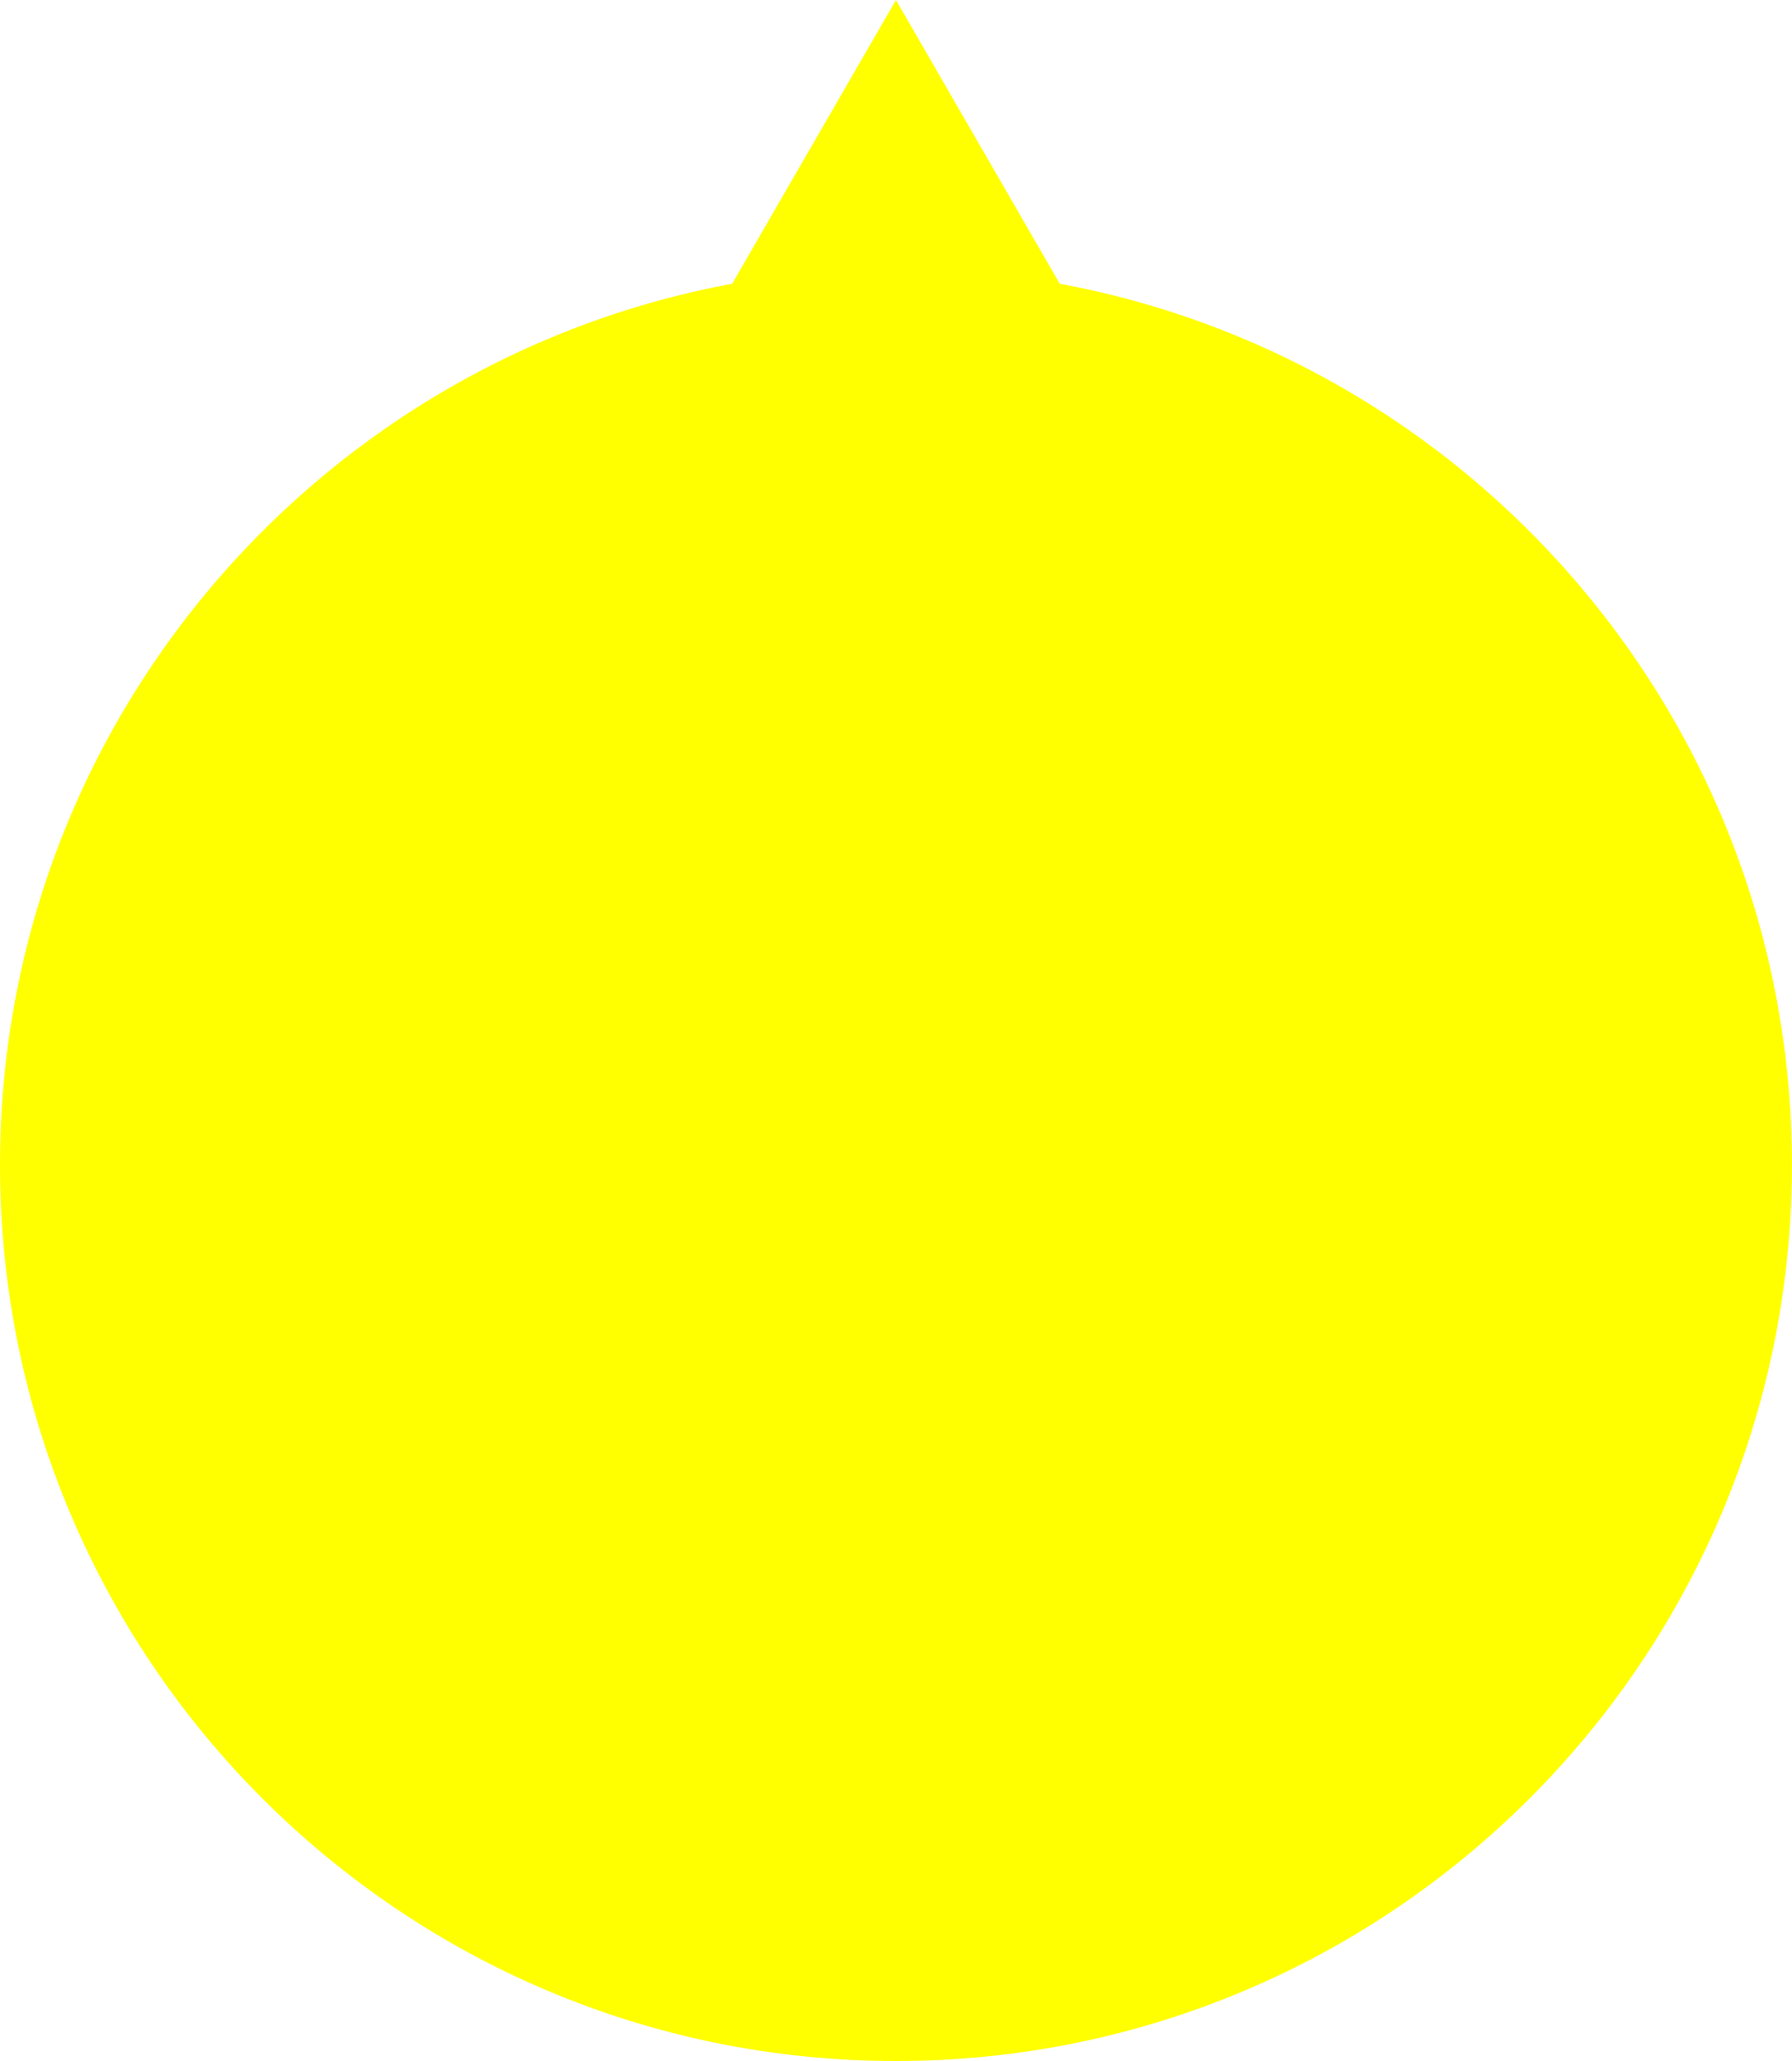
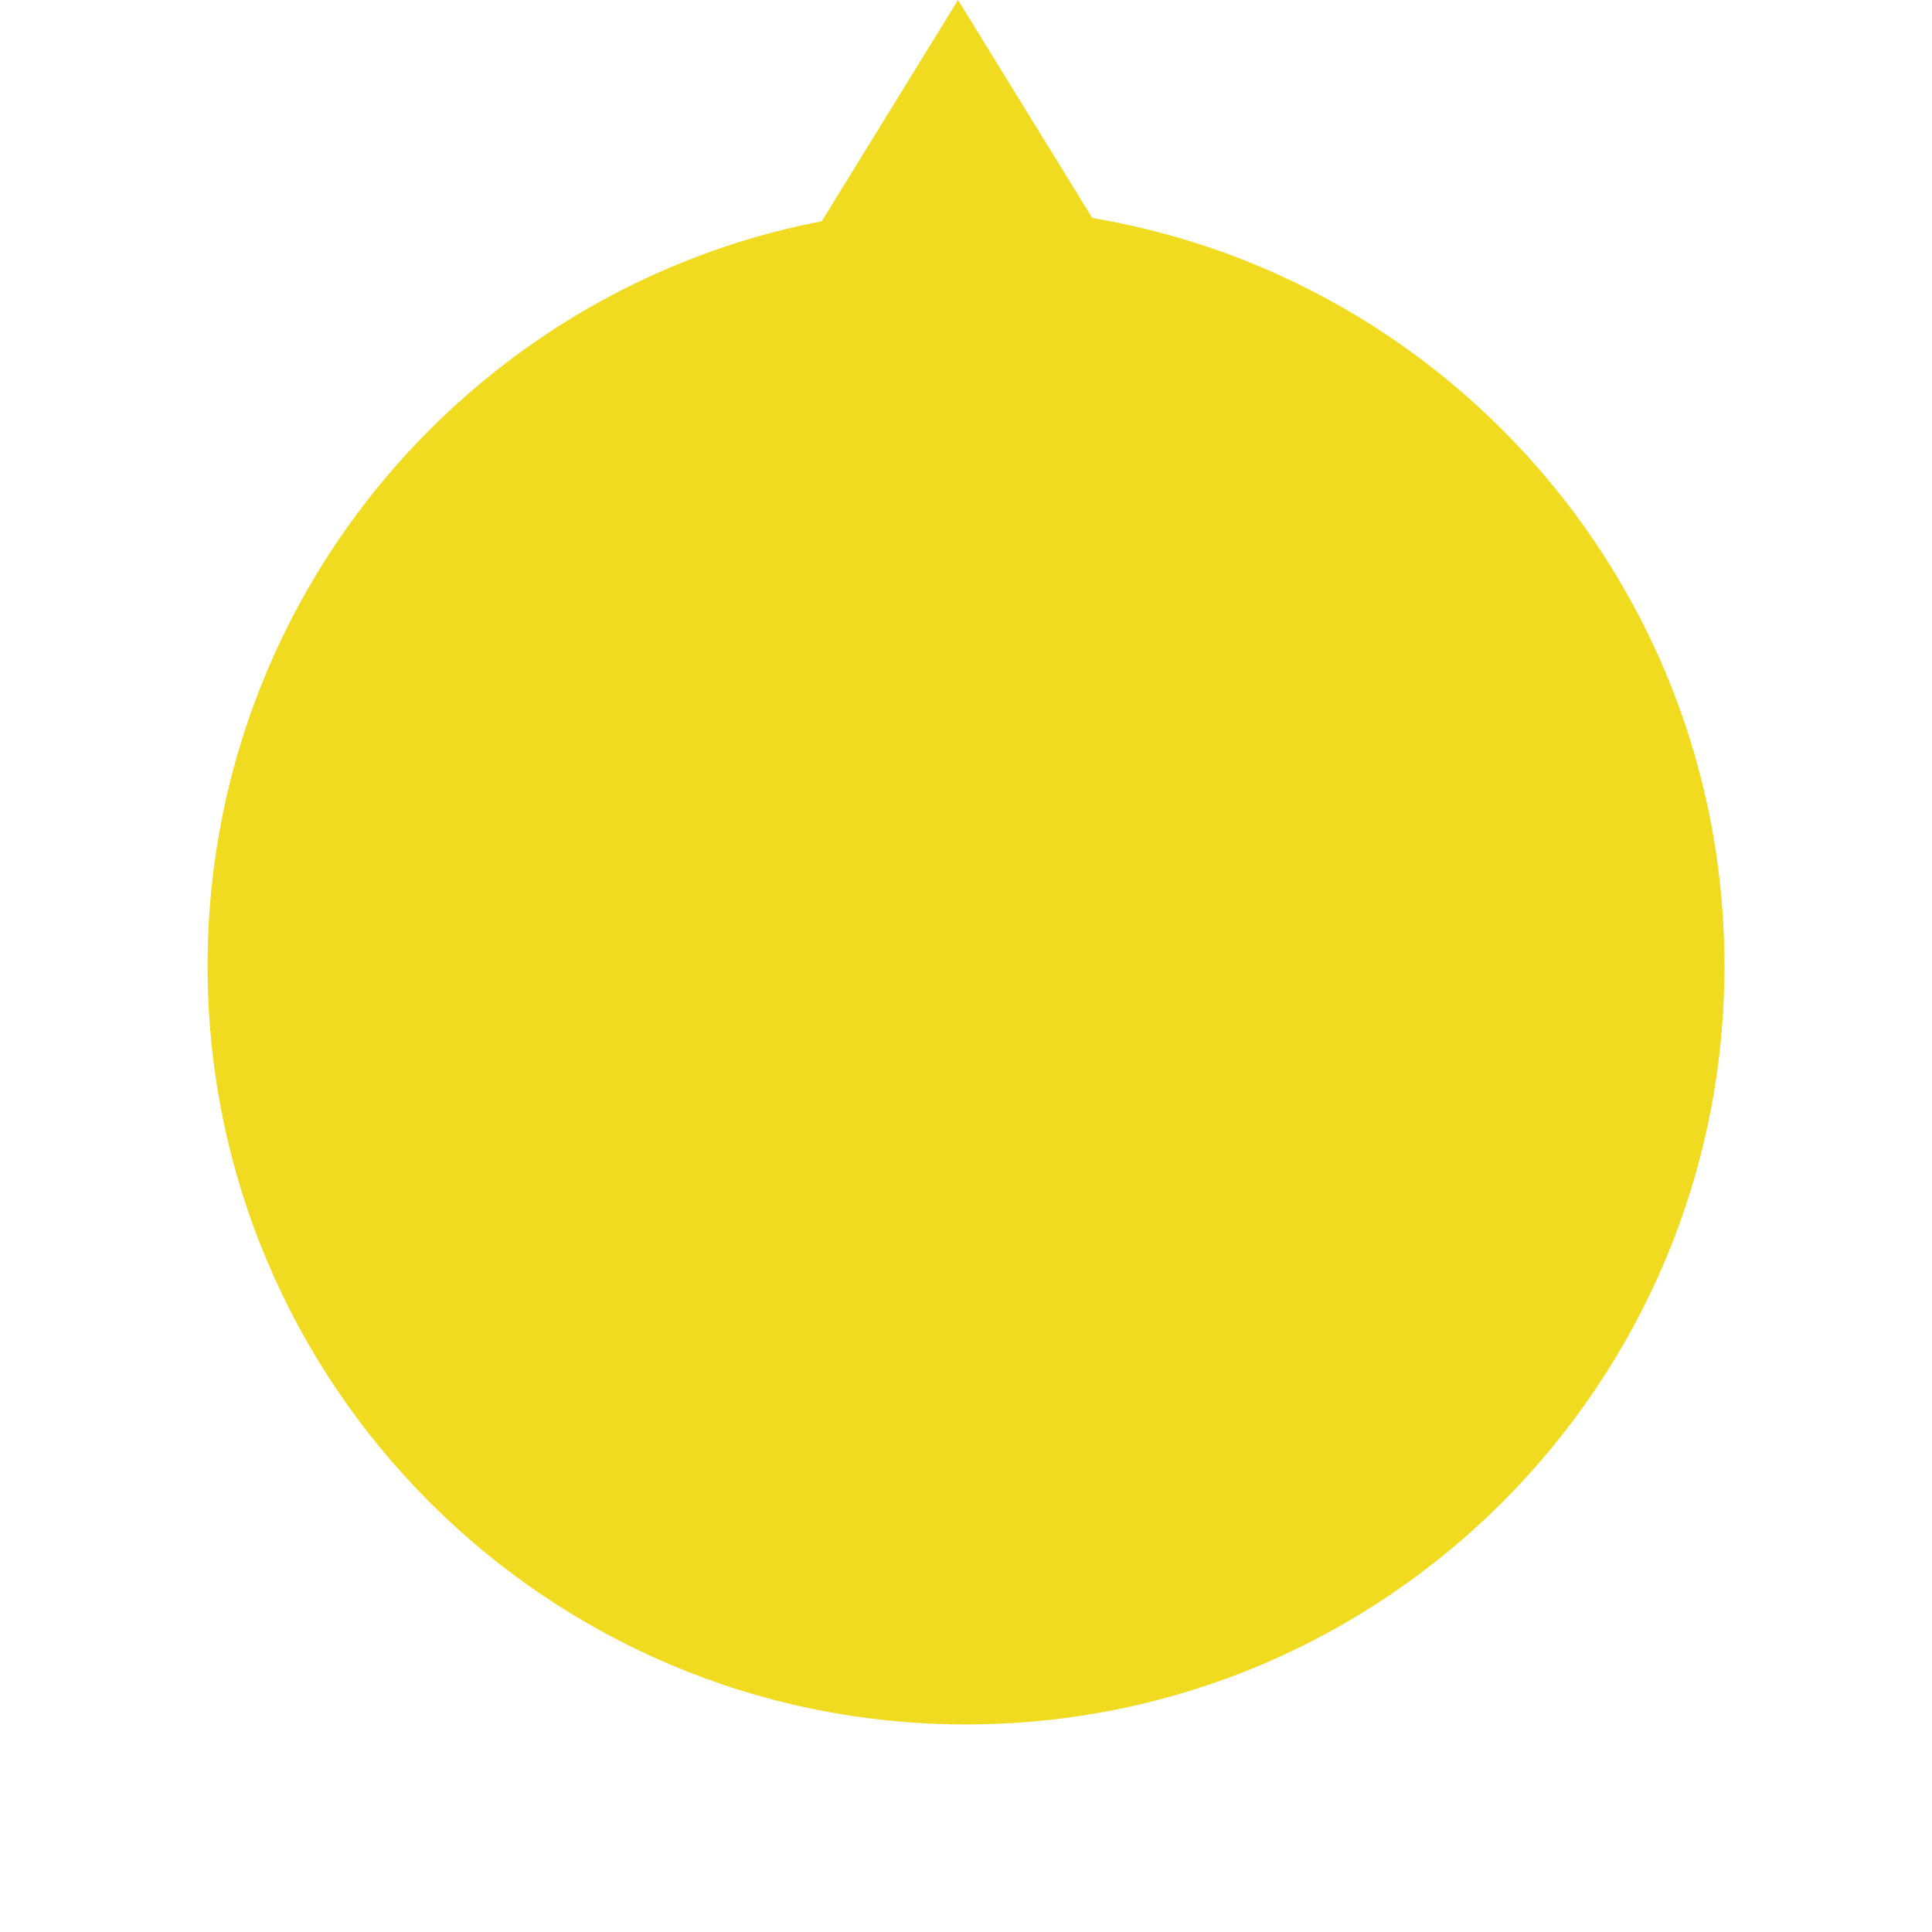
- <svg xmlns="http://www.w3.org/2000/svg" width="100" height="115" viewBox="0 0 100 115" fill="none">
-   <circle cx="50" cy="65" r="50" fill="#FFFF00" />
-   <path d="M50 0L62.99 22.5H37.01L50 0Z" fill="#FFFF00" />
+ <svg xmlns="http://www.w3.org/2000/svg" width="121" height="121" viewBox="0 0 121 121" fill="none">
+   <circle cx="60.5" cy="60.5" r="47.5" fill="#F0DB20" />
+   <path d="M60 0L73.856 22.5H46.144L60 0Z" fill="#F0DB20" />
</svg>
